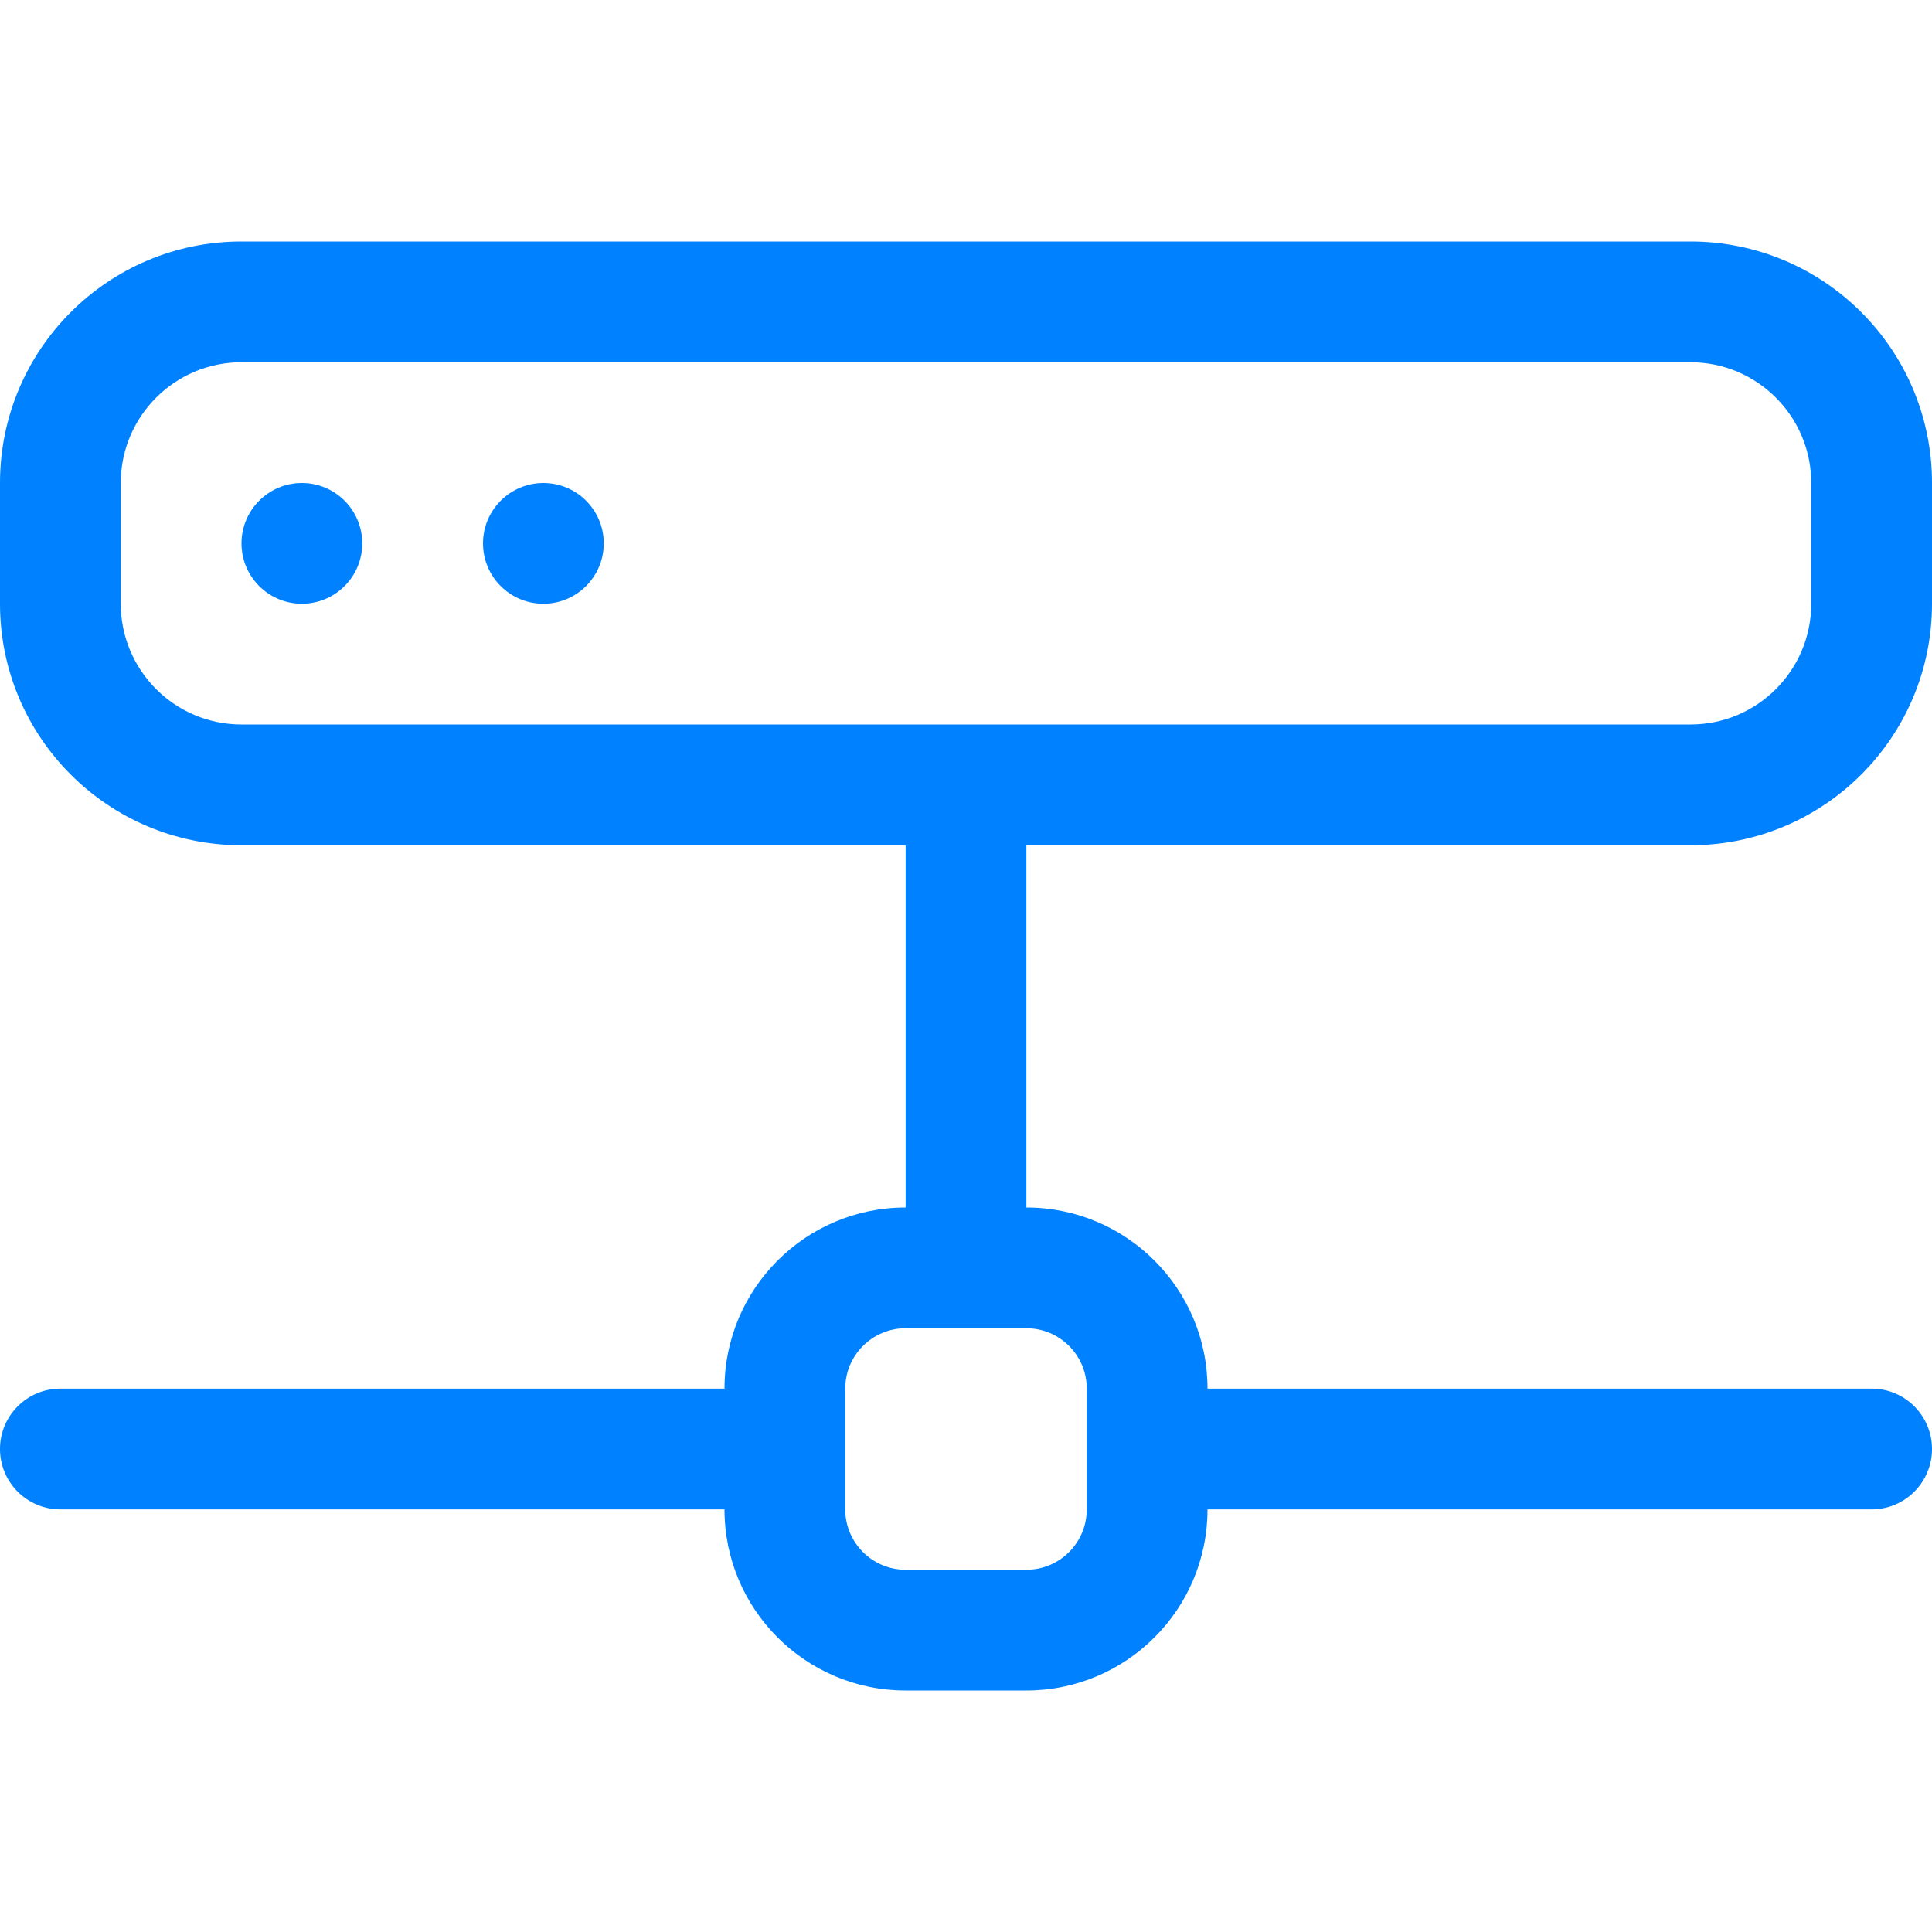
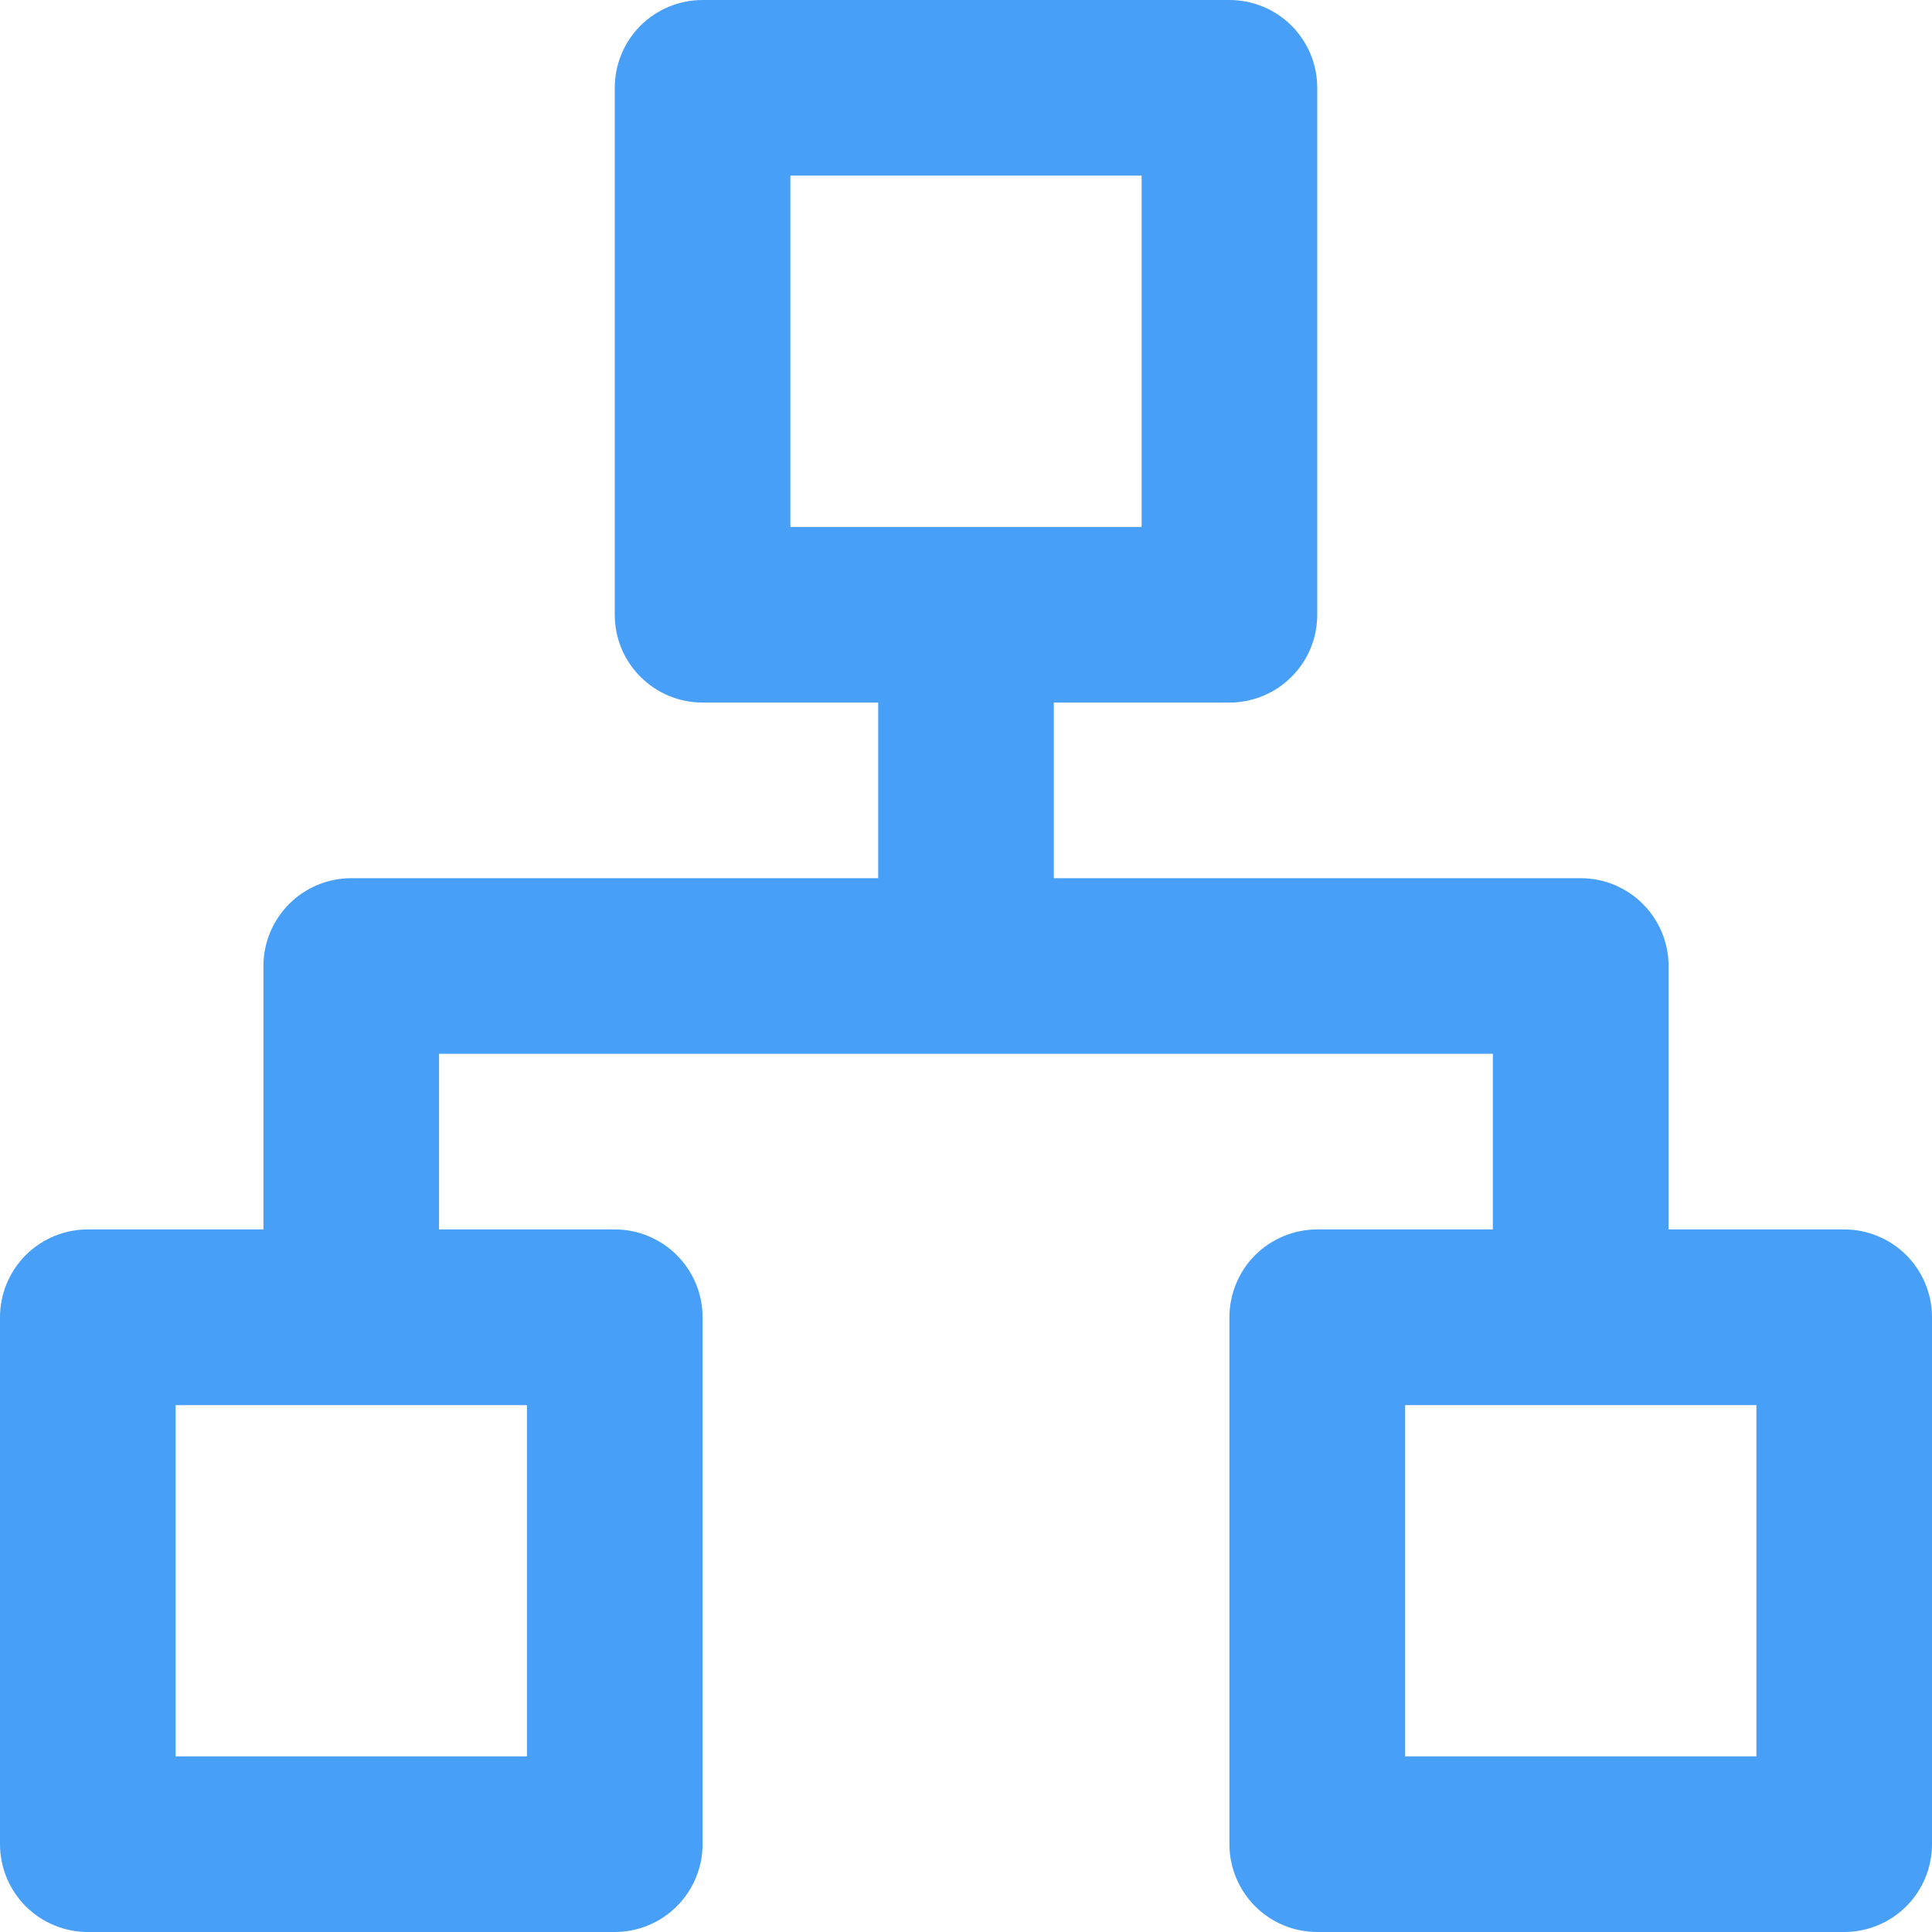
- <svg xmlns="http://www.w3.org/2000/svg" width="16" height="16" viewBox="0 0 16 16" fill="none">
-   <path d="M4.5 5C4.776 5 5 4.776 5 4.5C5 4.224 4.776 4 4.5 4C4.224 4 4 4.224 4 4.5C4 4.776 4.224 5 4.5 5Z" fill="#0081ff" />
-   <path d="M3 4.5C3 4.776 2.776 5 2.5 5C2.224 5 2 4.776 2 4.5C2 4.224 2.224 4 2.5 4C2.776 4 3 4.224 3 4.5Z" fill="#0081ff" />
-   <path d="M0 4C0 2.895 0.895 2 2 2H14C15.105 2 16 2.895 16 4V5C16 6.105 15.105 7 14 7H8.5V10C9.328 10 10 10.672 10 11.5H15.5C15.776 11.5 16 11.724 16 12C16 12.276 15.776 12.5 15.5 12.5H10C10 13.328 9.328 14 8.5 14H7.5C6.672 14 6 13.328 6 12.5H0.5C0.224 12.5 0 12.276 0 12C0 11.724 0.224 11.5 0.5 11.5H6C6 10.672 6.672 10 7.5 10V7H2C0.895 7 0 6.105 0 5V4ZM1 4V5C1 5.552 1.448 6 2 6H14C14.552 6 15 5.552 15 5V4C15 3.448 14.552 3 14 3H2C1.448 3 1 3.448 1 4ZM7 11.5V12.5C7 12.776 7.224 13 7.5 13H8.5C8.776 13 9 12.776 9 12.5V11.5C9 11.224 8.776 11 8.5 11H7.5C7.224 11 7 11.224 7 11.5Z" fill="#0081ff" />
+ <svg xmlns="http://www.w3.org/2000/svg" viewBox="0 0 20 20" fill="none">
+   <path d="M19.091 12.727H17.273V10C17.273 9.759 17.177 9.528 17.006 9.357C16.836 9.187 16.605 9.091 16.364 9.091H10.909V7.273H12.727C12.968 7.273 13.2 7.177 13.37 7.006C13.541 6.836 13.636 6.605 13.636 6.364V0.909C13.636 0.668 13.541 0.437 13.37 0.266C13.2 0.096 12.968 0 12.727 0H7.273C7.032 0 6.8 0.096 6.63 0.266C6.459 0.437 6.364 0.668 6.364 0.909V6.364C6.364 6.605 6.459 6.836 6.63 7.006C6.8 7.177 7.032 7.273 7.273 7.273H9.091V9.091H3.636C3.395 9.091 3.164 9.187 2.994 9.357C2.823 9.528 2.727 9.759 2.727 10V12.727H0.909C0.668 12.727 0.437 12.823 0.266 12.993C0.096 13.164 0 13.395 0 13.636V19.091C0 19.332 0.096 19.563 0.266 19.734C0.437 19.904 0.668 20 0.909 20H6.364C6.605 20 6.836 19.904 7.006 19.734C7.177 19.563 7.273 19.332 7.273 19.091V13.636C7.273 13.395 7.177 13.164 7.006 12.993C6.836 12.823 6.605 12.727 6.364 12.727H4.545V10.909H15.454V12.727H13.636C13.395 12.727 13.164 12.823 12.993 12.993C12.823 13.164 12.727 13.395 12.727 13.636V19.091C12.727 19.332 12.823 19.563 12.993 19.734C13.164 19.904 13.395 20 13.636 20H19.091C19.332 20 19.563 19.904 19.734 19.734C19.904 19.563 20 19.332 20 19.091V13.636C20 13.395 19.904 13.164 19.734 12.993C19.563 12.823 19.332 12.727 19.091 12.727ZM5.455 14.546V18.182H1.818V14.546H5.455ZM8.182 5.455V1.818H11.818V5.455H8.182ZM18.182 18.182H14.546V14.546H18.182V18.182Z" fill="#479FF8" />
</svg>
